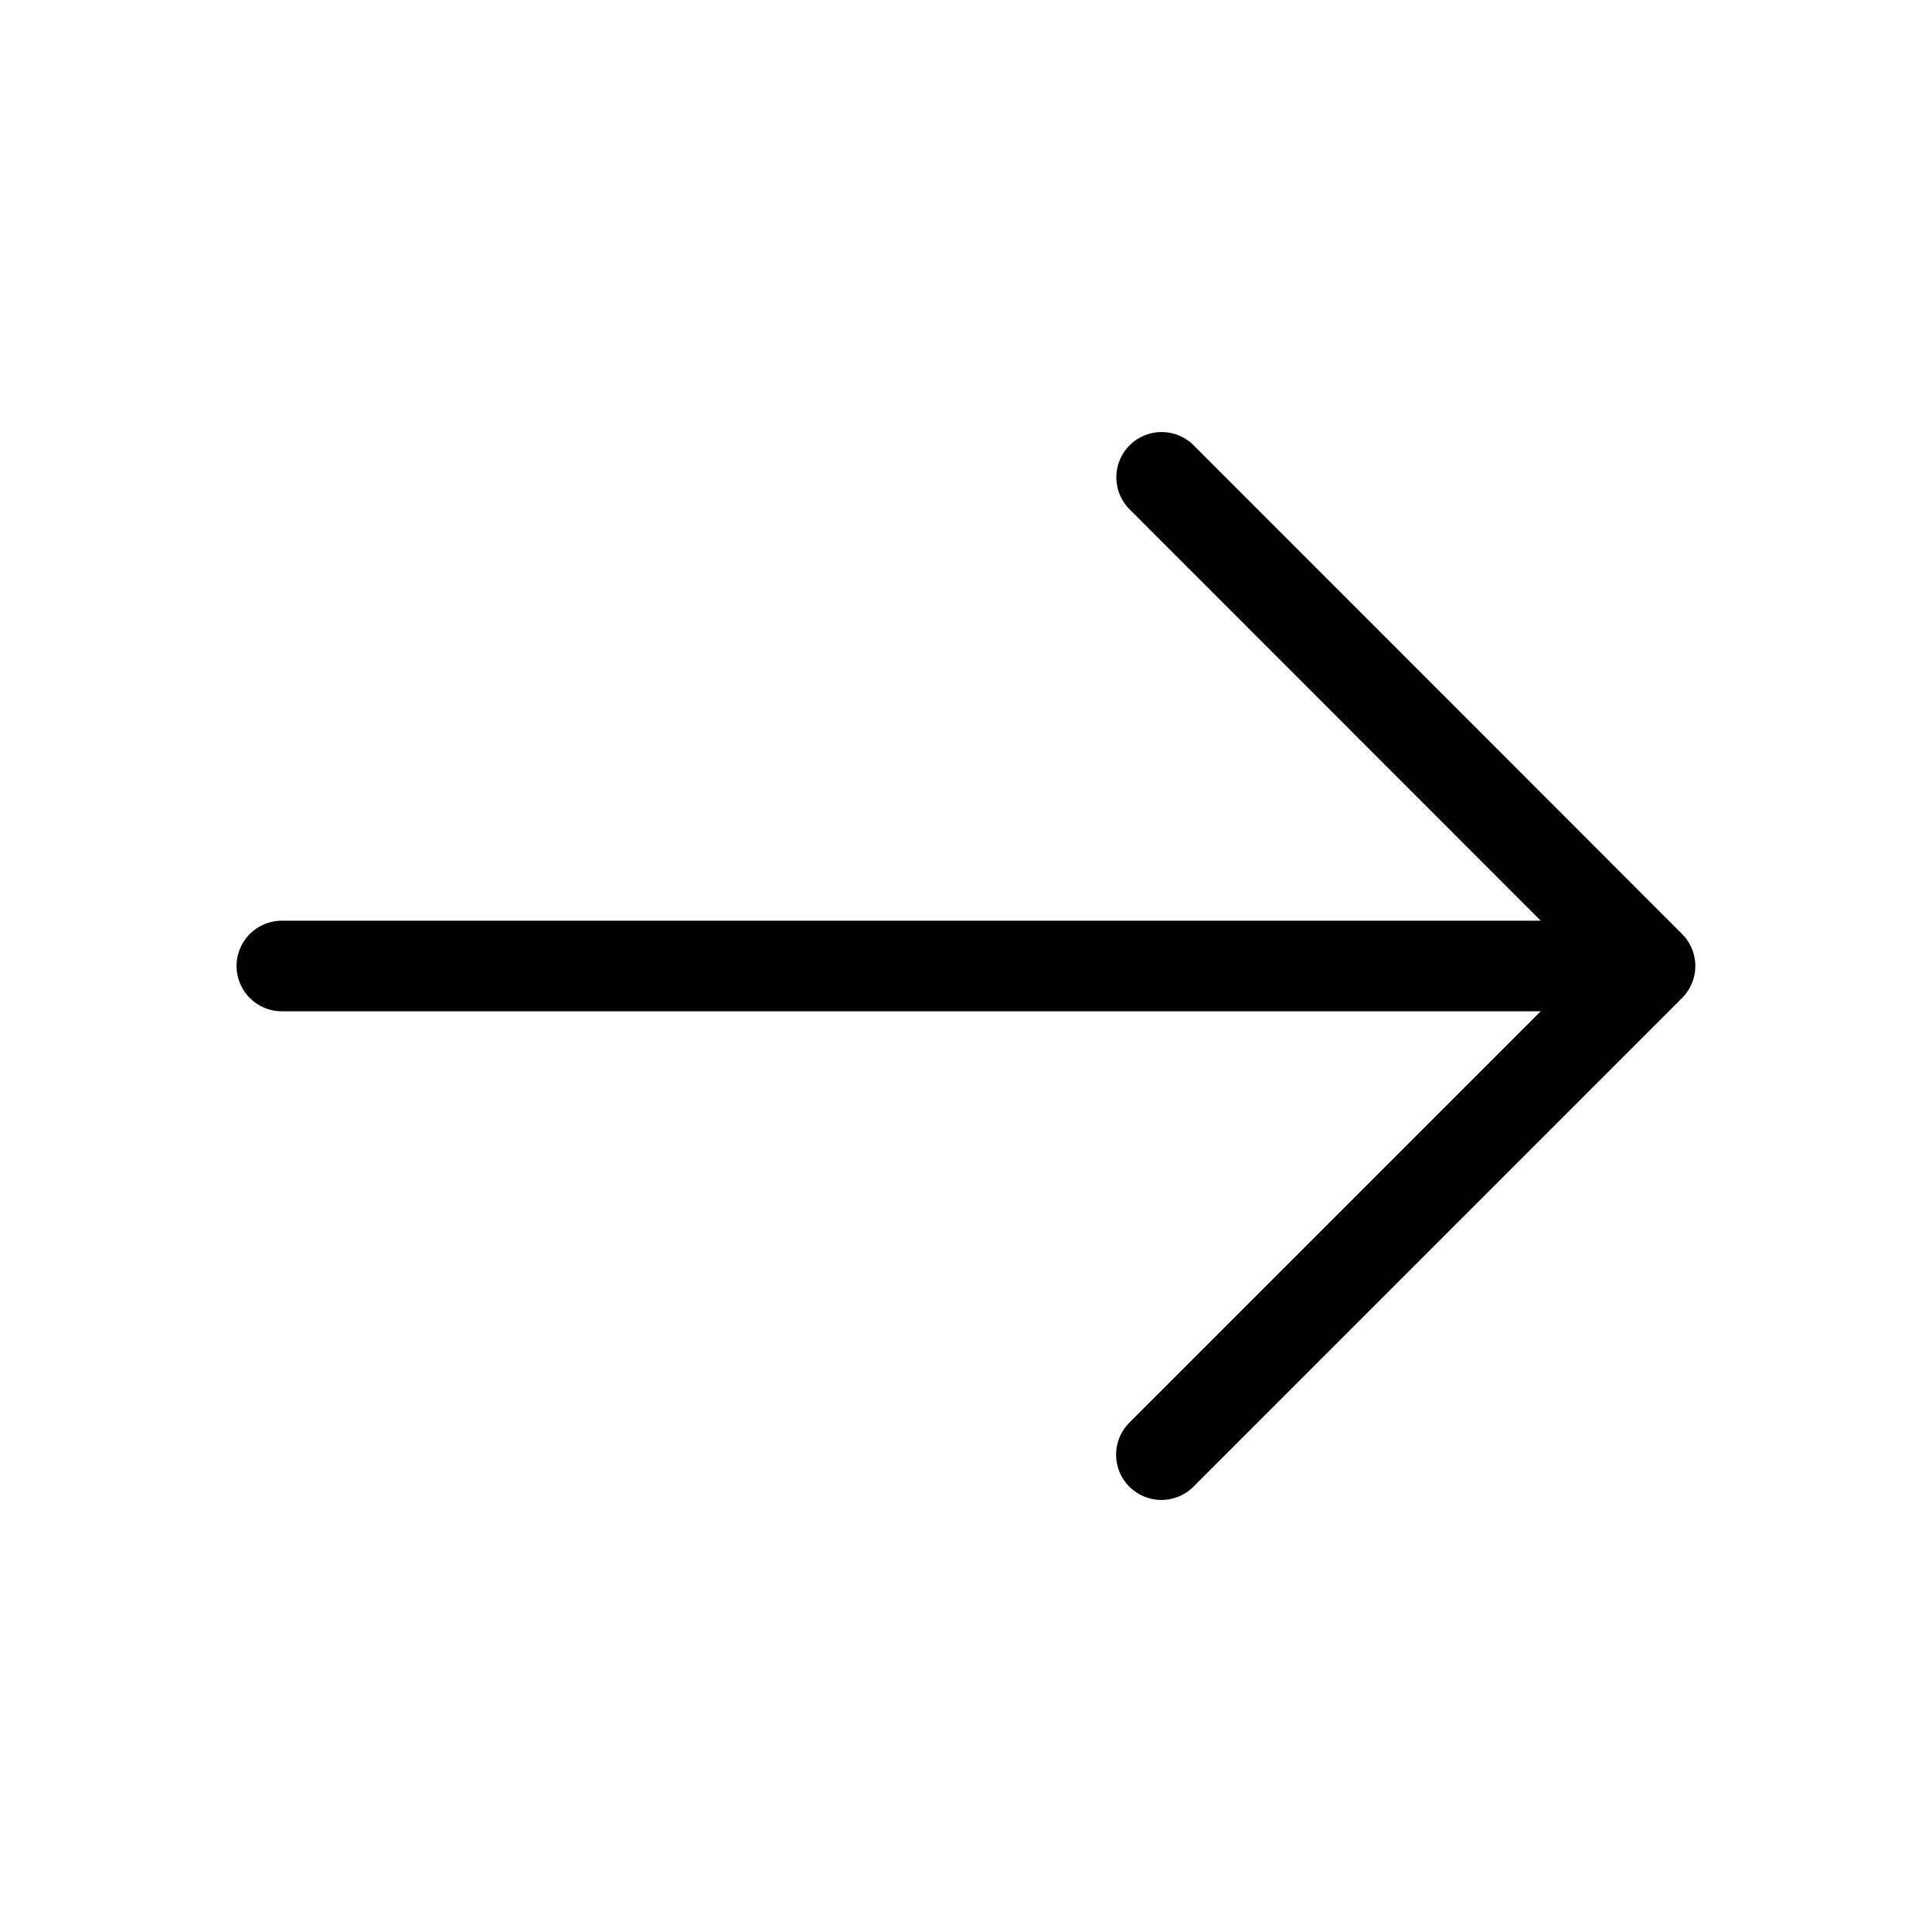
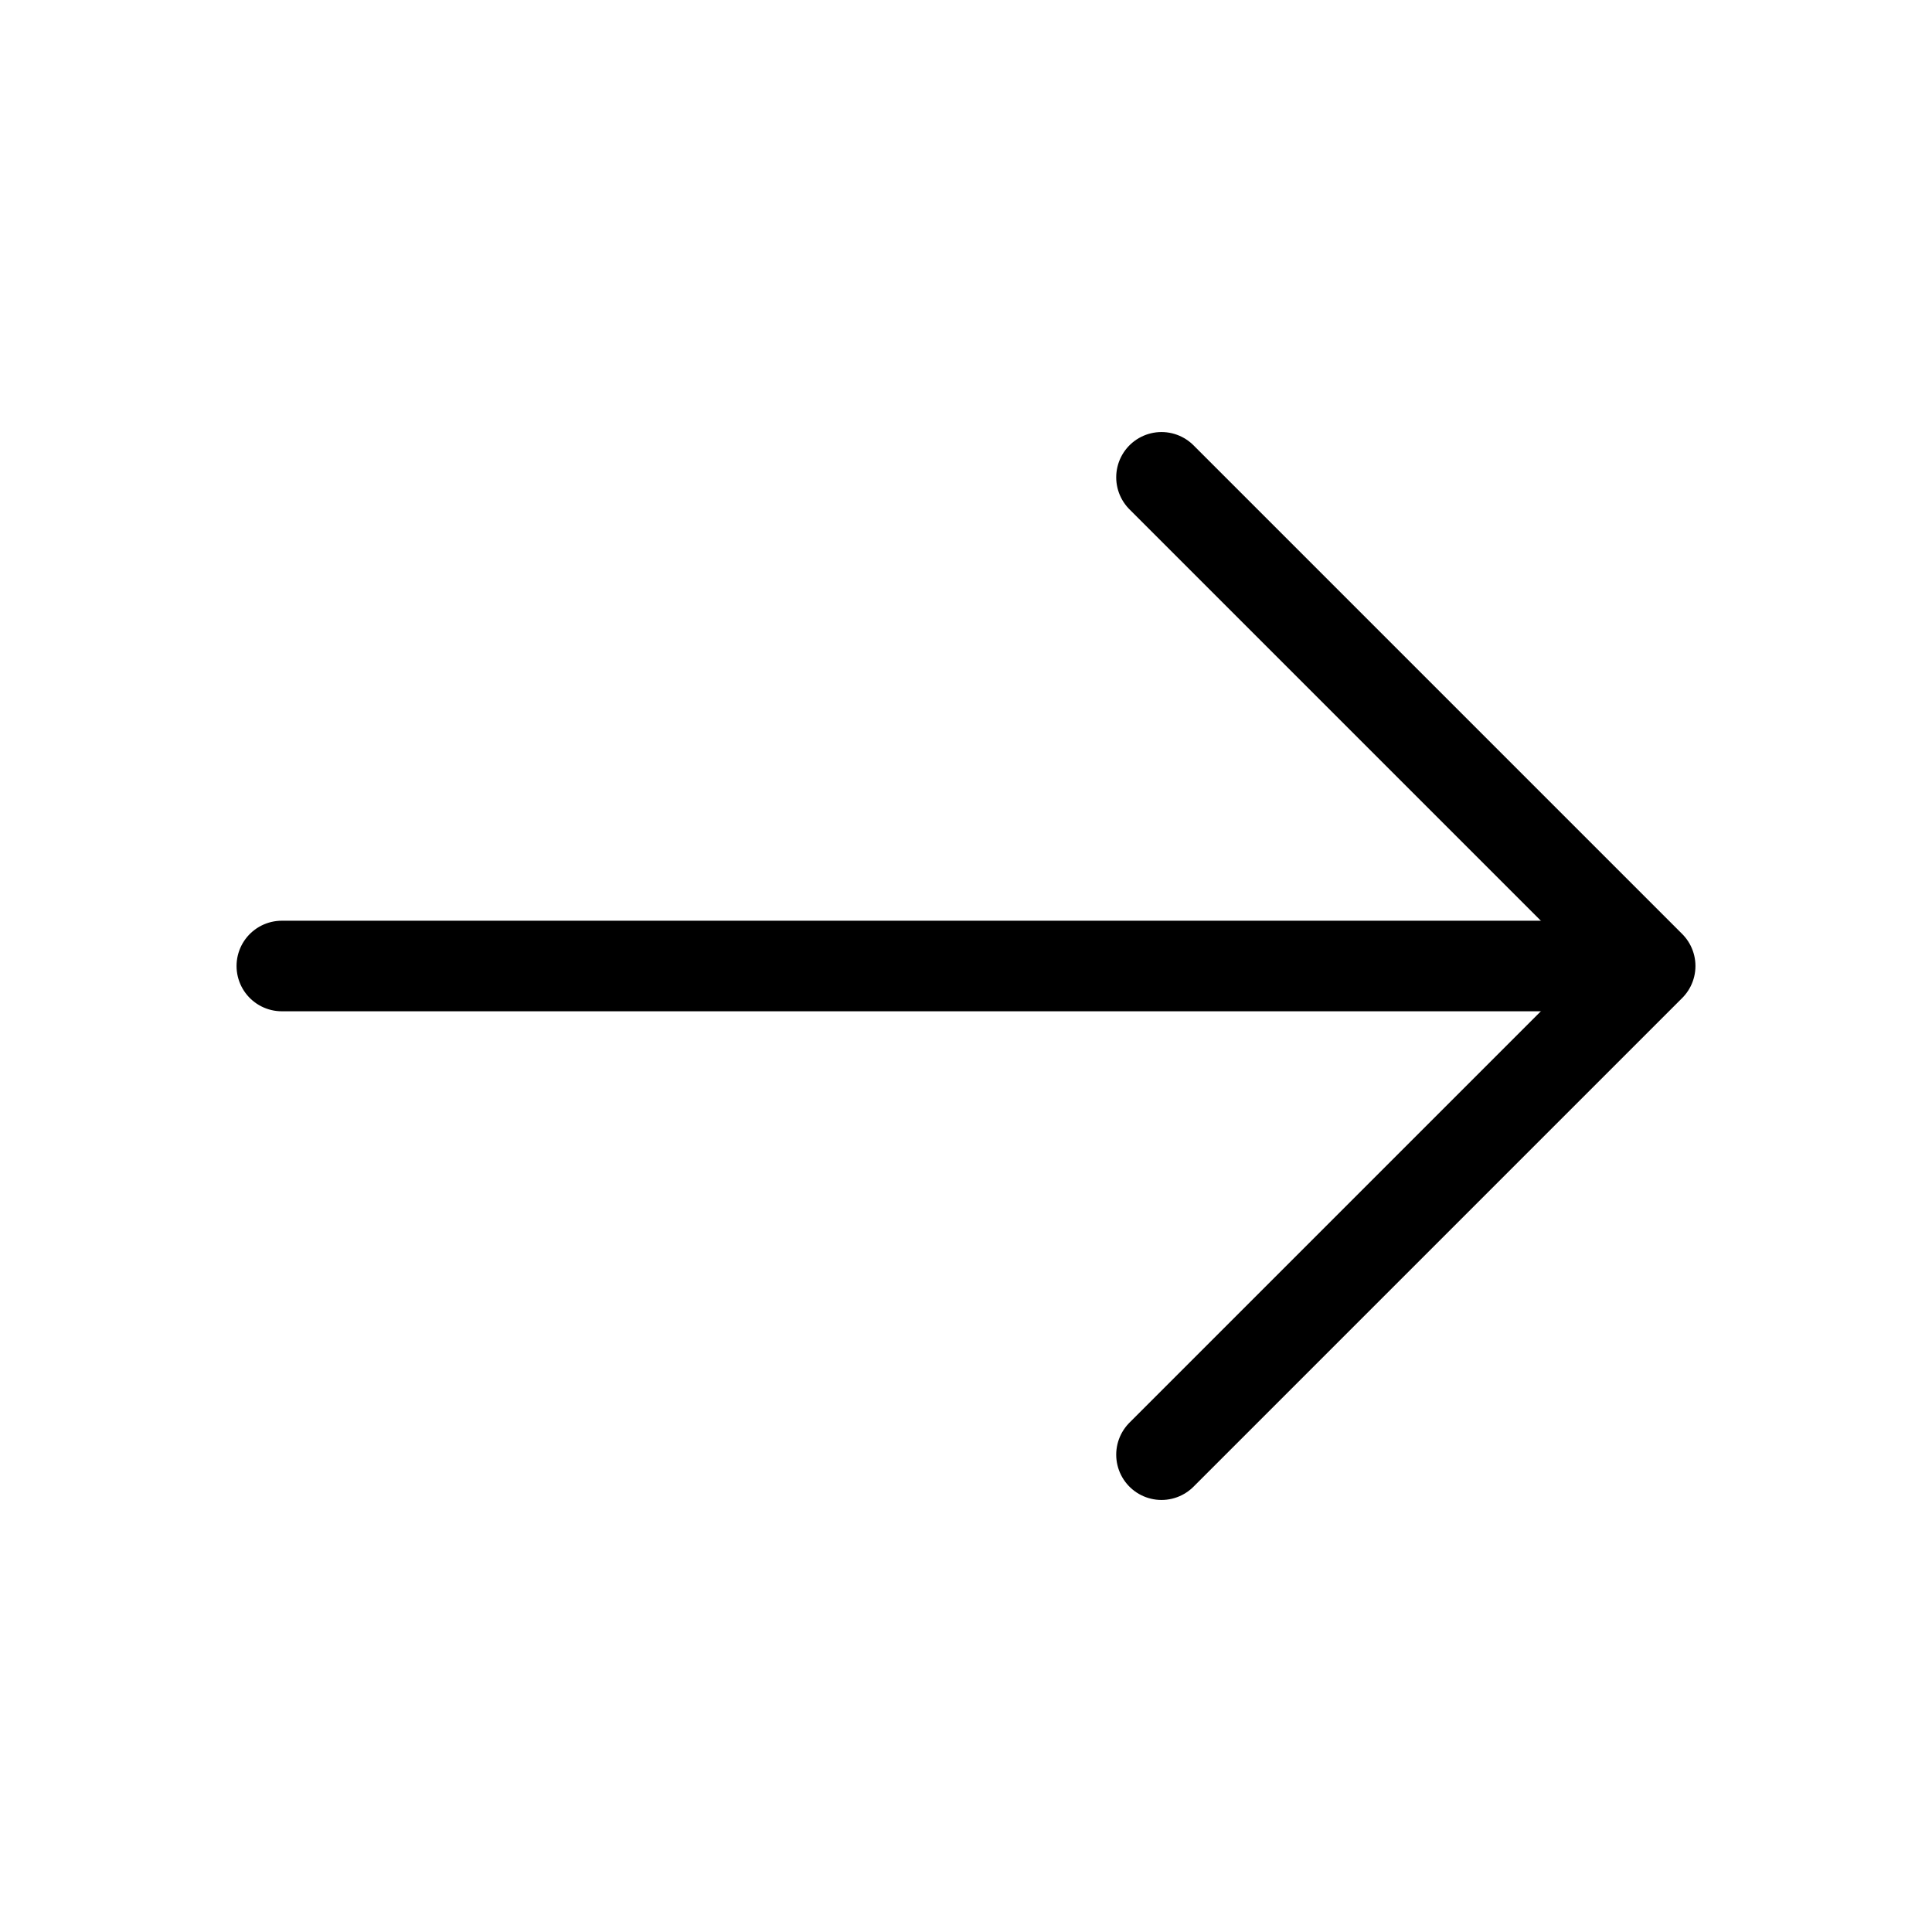
<svg xmlns="http://www.w3.org/2000/svg" width="16" height="16" viewBox="0 0 16 16" fill="none">
-   <path d="M9.62 3.953L13.665 8l-4.047 4.047M2.334 8h11.22" stroke="currentColor" stroke-width=".75" stroke-miterlimit="10" stroke-linecap="round" stroke-linejoin="round" />
+   <path d="M9.619 3.953L13.666 8L9.619 12.047" stroke="currentColor" stroke-width="0.75" stroke-miterlimit="10" stroke-linecap="round" stroke-linejoin="round" />
+   <path d="M2.334 8H13.554" stroke="currentColor" stroke-width="0.75" stroke-miterlimit="10" stroke-linecap="round" stroke-linejoin="round" />
</svg>
